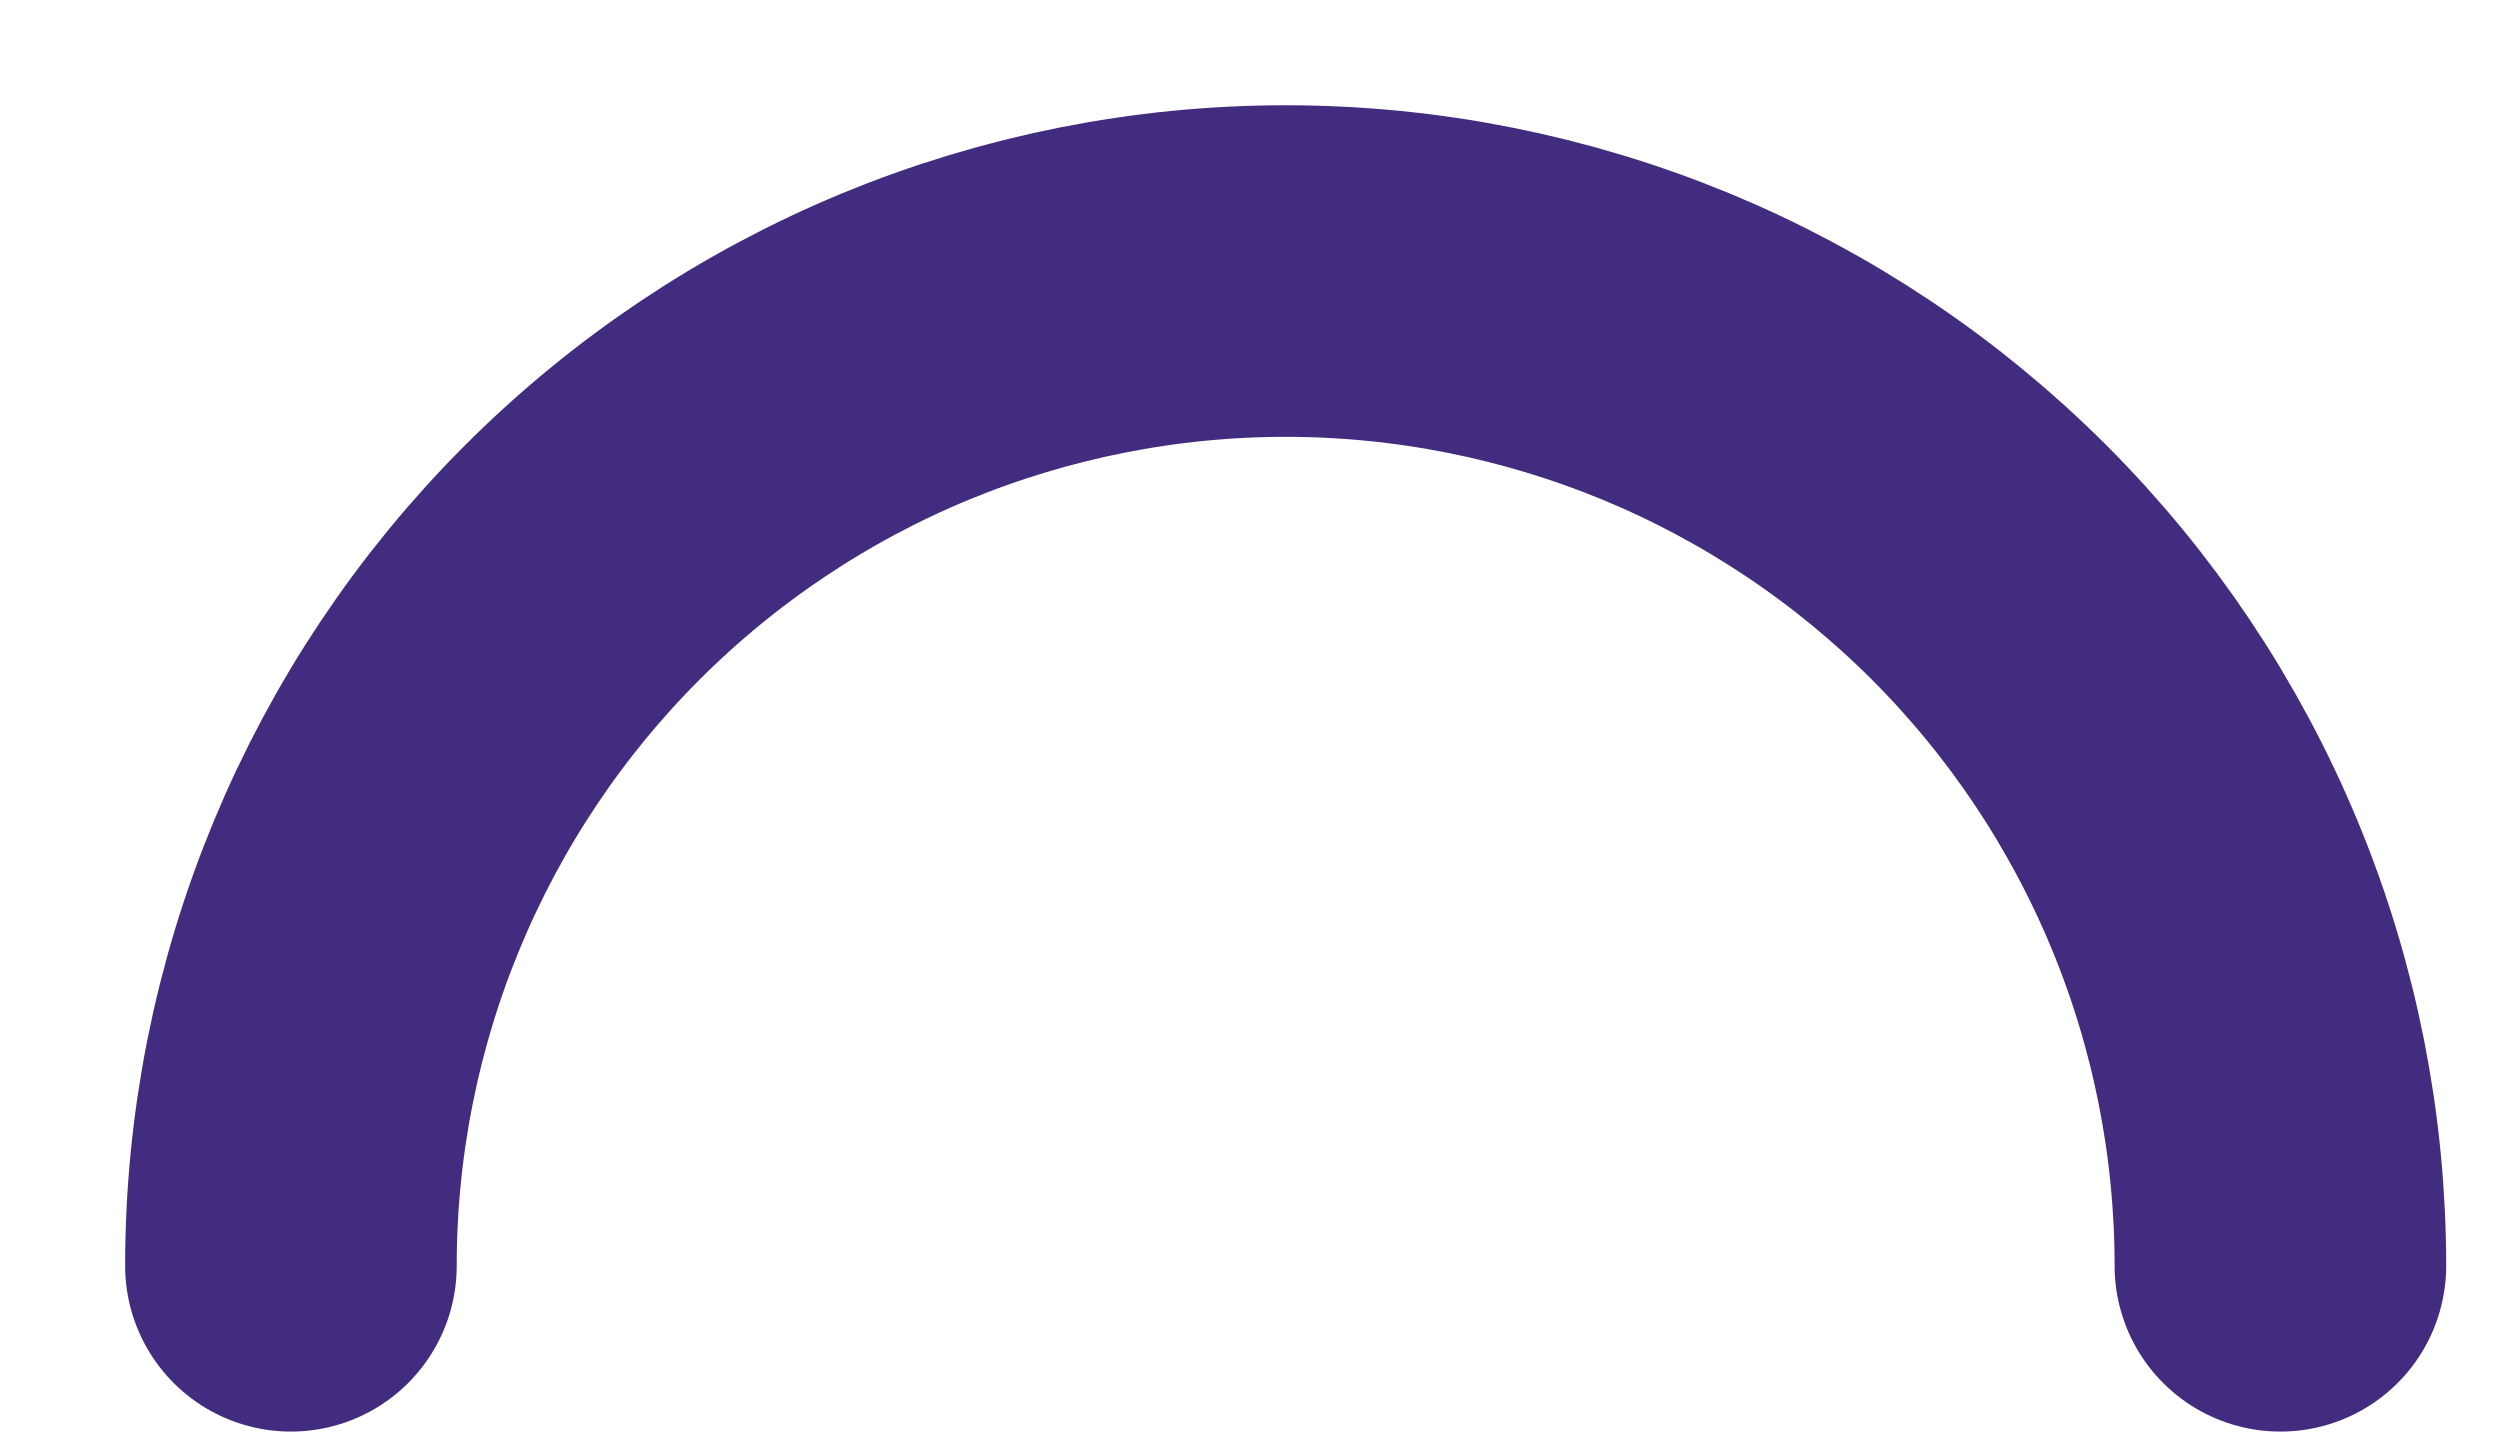
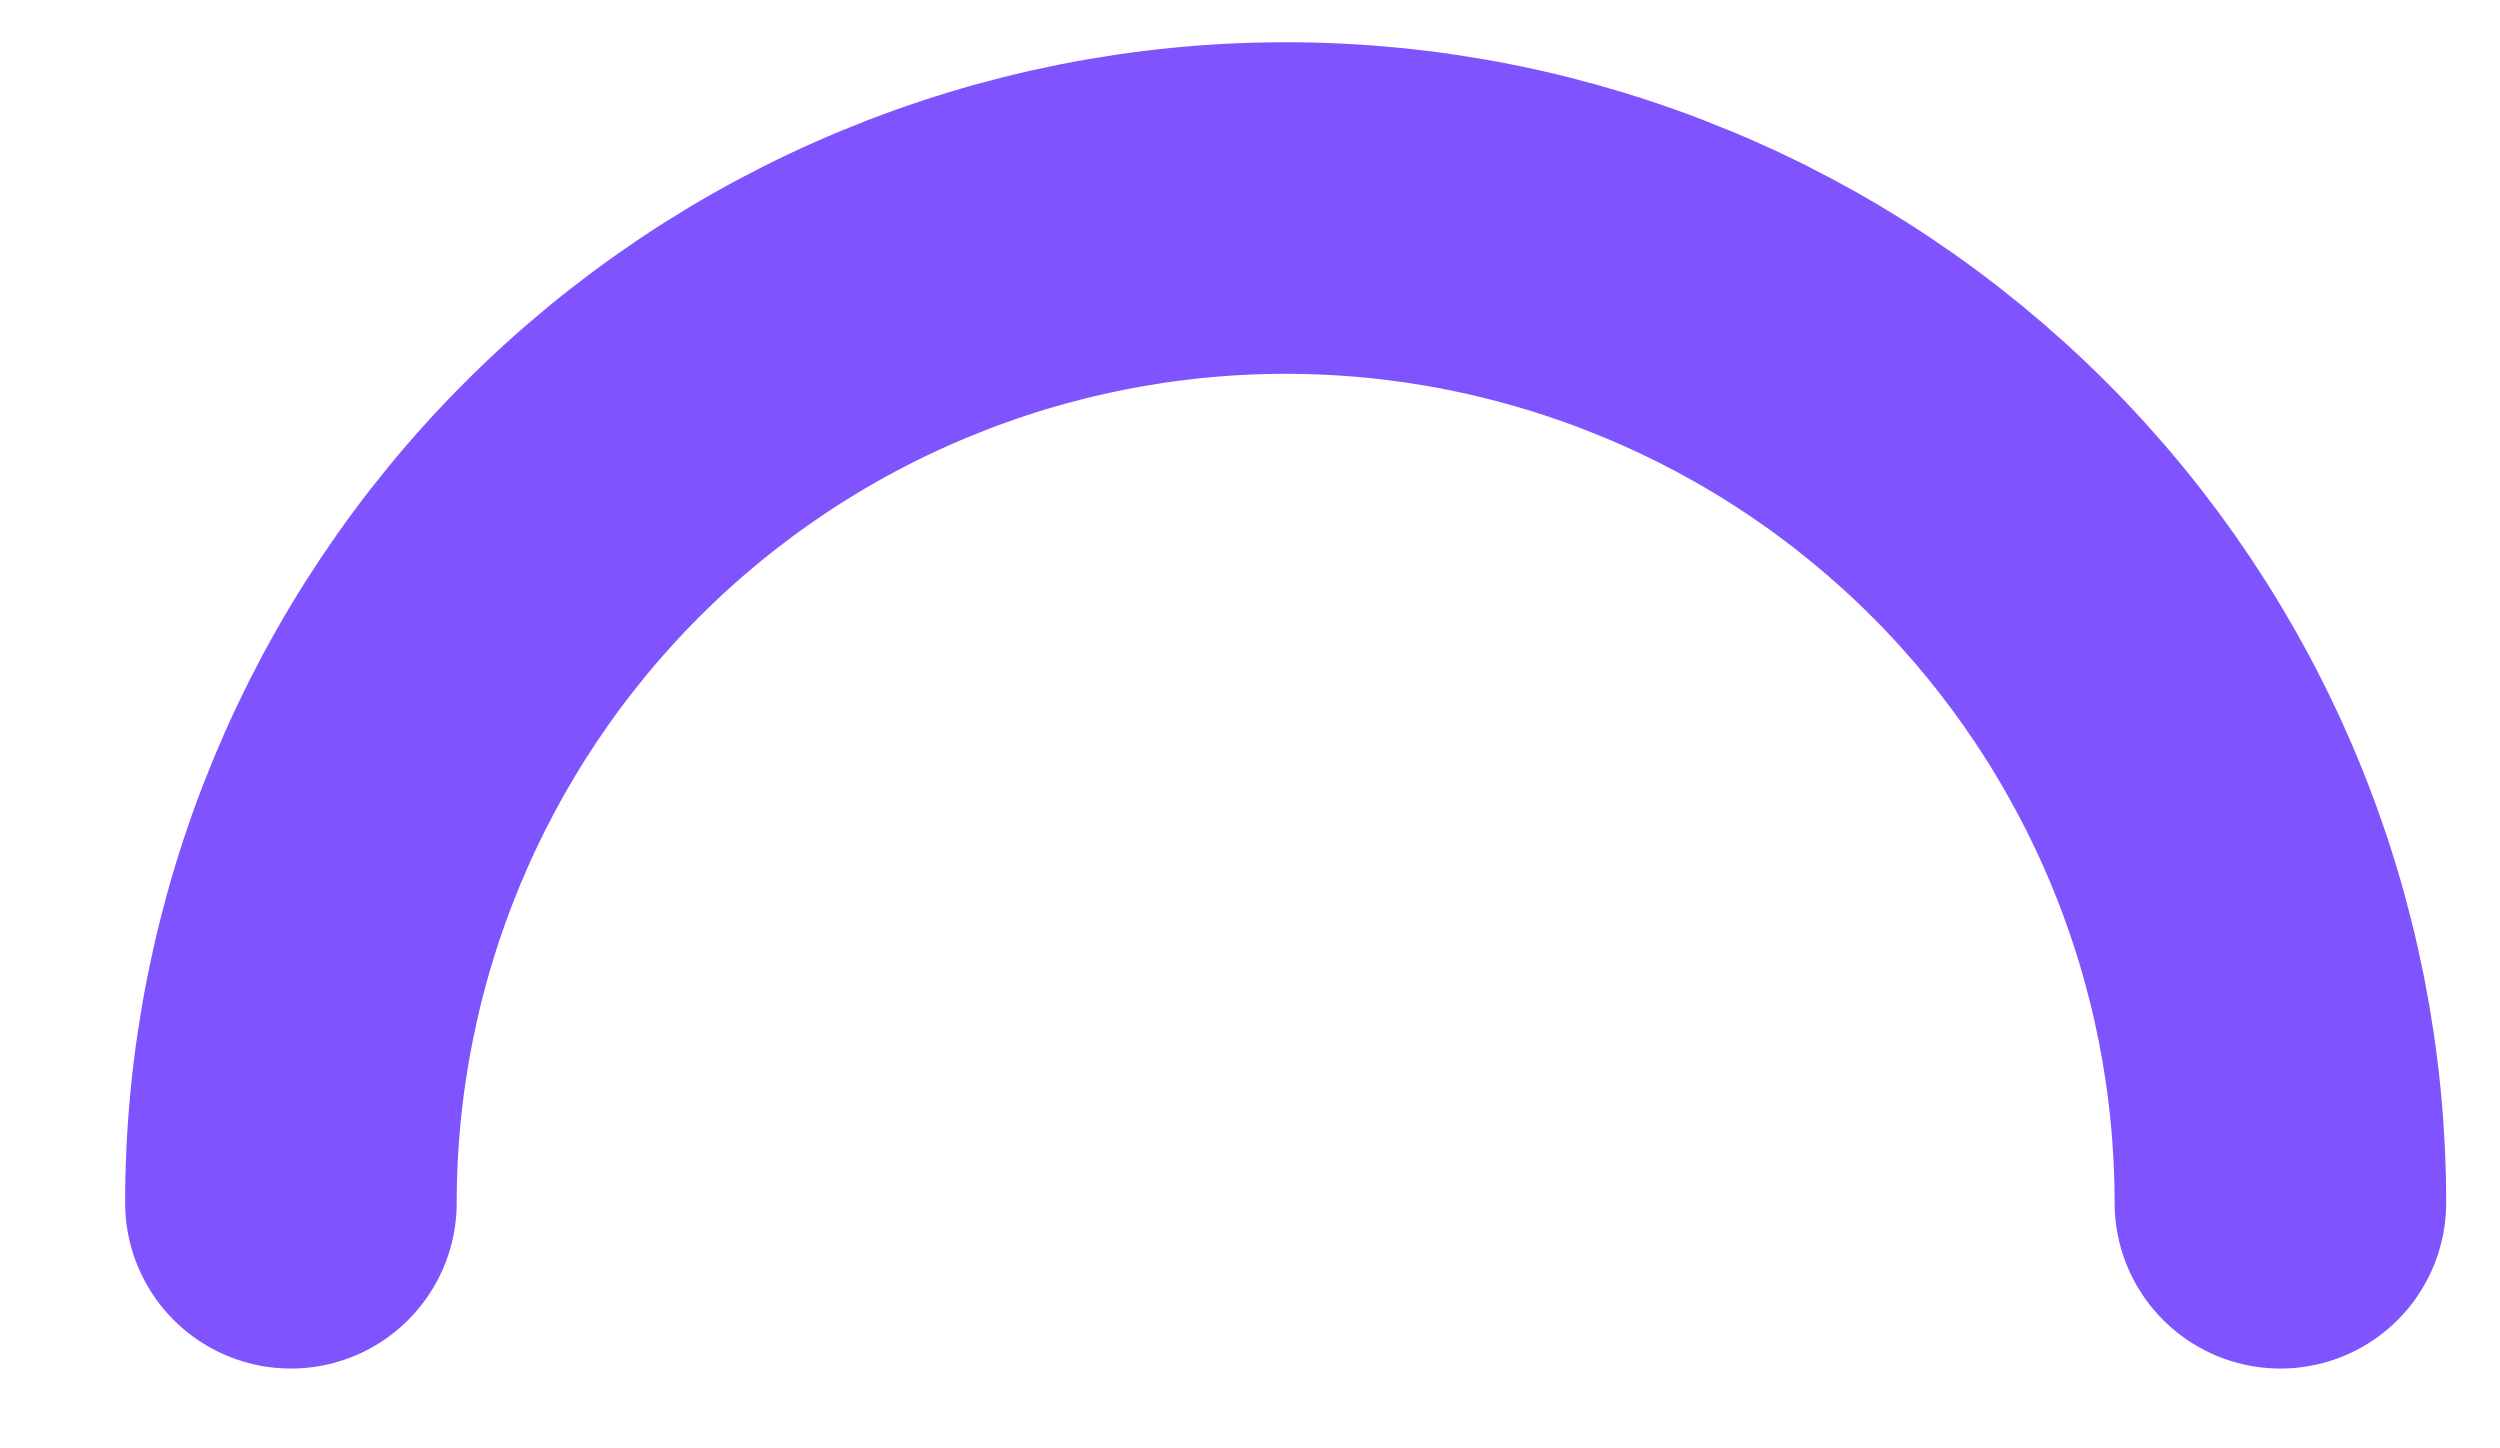
<svg xmlns="http://www.w3.org/2000/svg" width="19" height="11" viewBox="0 0 19 11" fill="none">
-   <path d="M2.211 9.62C2.211 8.627 2.407 7.644 2.787 6.727C3.167 5.81 3.724 4.976 4.426 4.274C5.128 3.572 5.961 3.015 6.878 2.635C7.796 2.256 8.779 2.06 9.771 2.06C10.764 2.06 11.747 2.256 12.665 2.635C13.582 3.015 14.415 3.572 15.117 4.274C15.819 4.976 16.376 5.81 16.756 6.727C17.136 7.644 17.331 8.627 17.331 9.62" stroke="#412C80" stroke-width="2.52" stroke-linecap="round" />
+   <path d="M2.211 9.141C2.211 8.148 2.407 7.165 2.787 6.248C3.167 5.331 3.724 4.497 4.426 3.795C5.128 3.093 5.961 2.536 6.878 2.157C7.795 1.777 8.778 1.581 9.771 1.581C10.764 1.581 11.747 1.777 12.664 2.157C13.582 2.536 14.415 3.093 15.117 3.795C15.819 4.497 16.376 5.331 16.756 6.248C17.136 7.165 17.331 8.148 17.331 9.141" stroke="#7F54FF" stroke-width="2.52" stroke-linecap="round" />
</svg>
